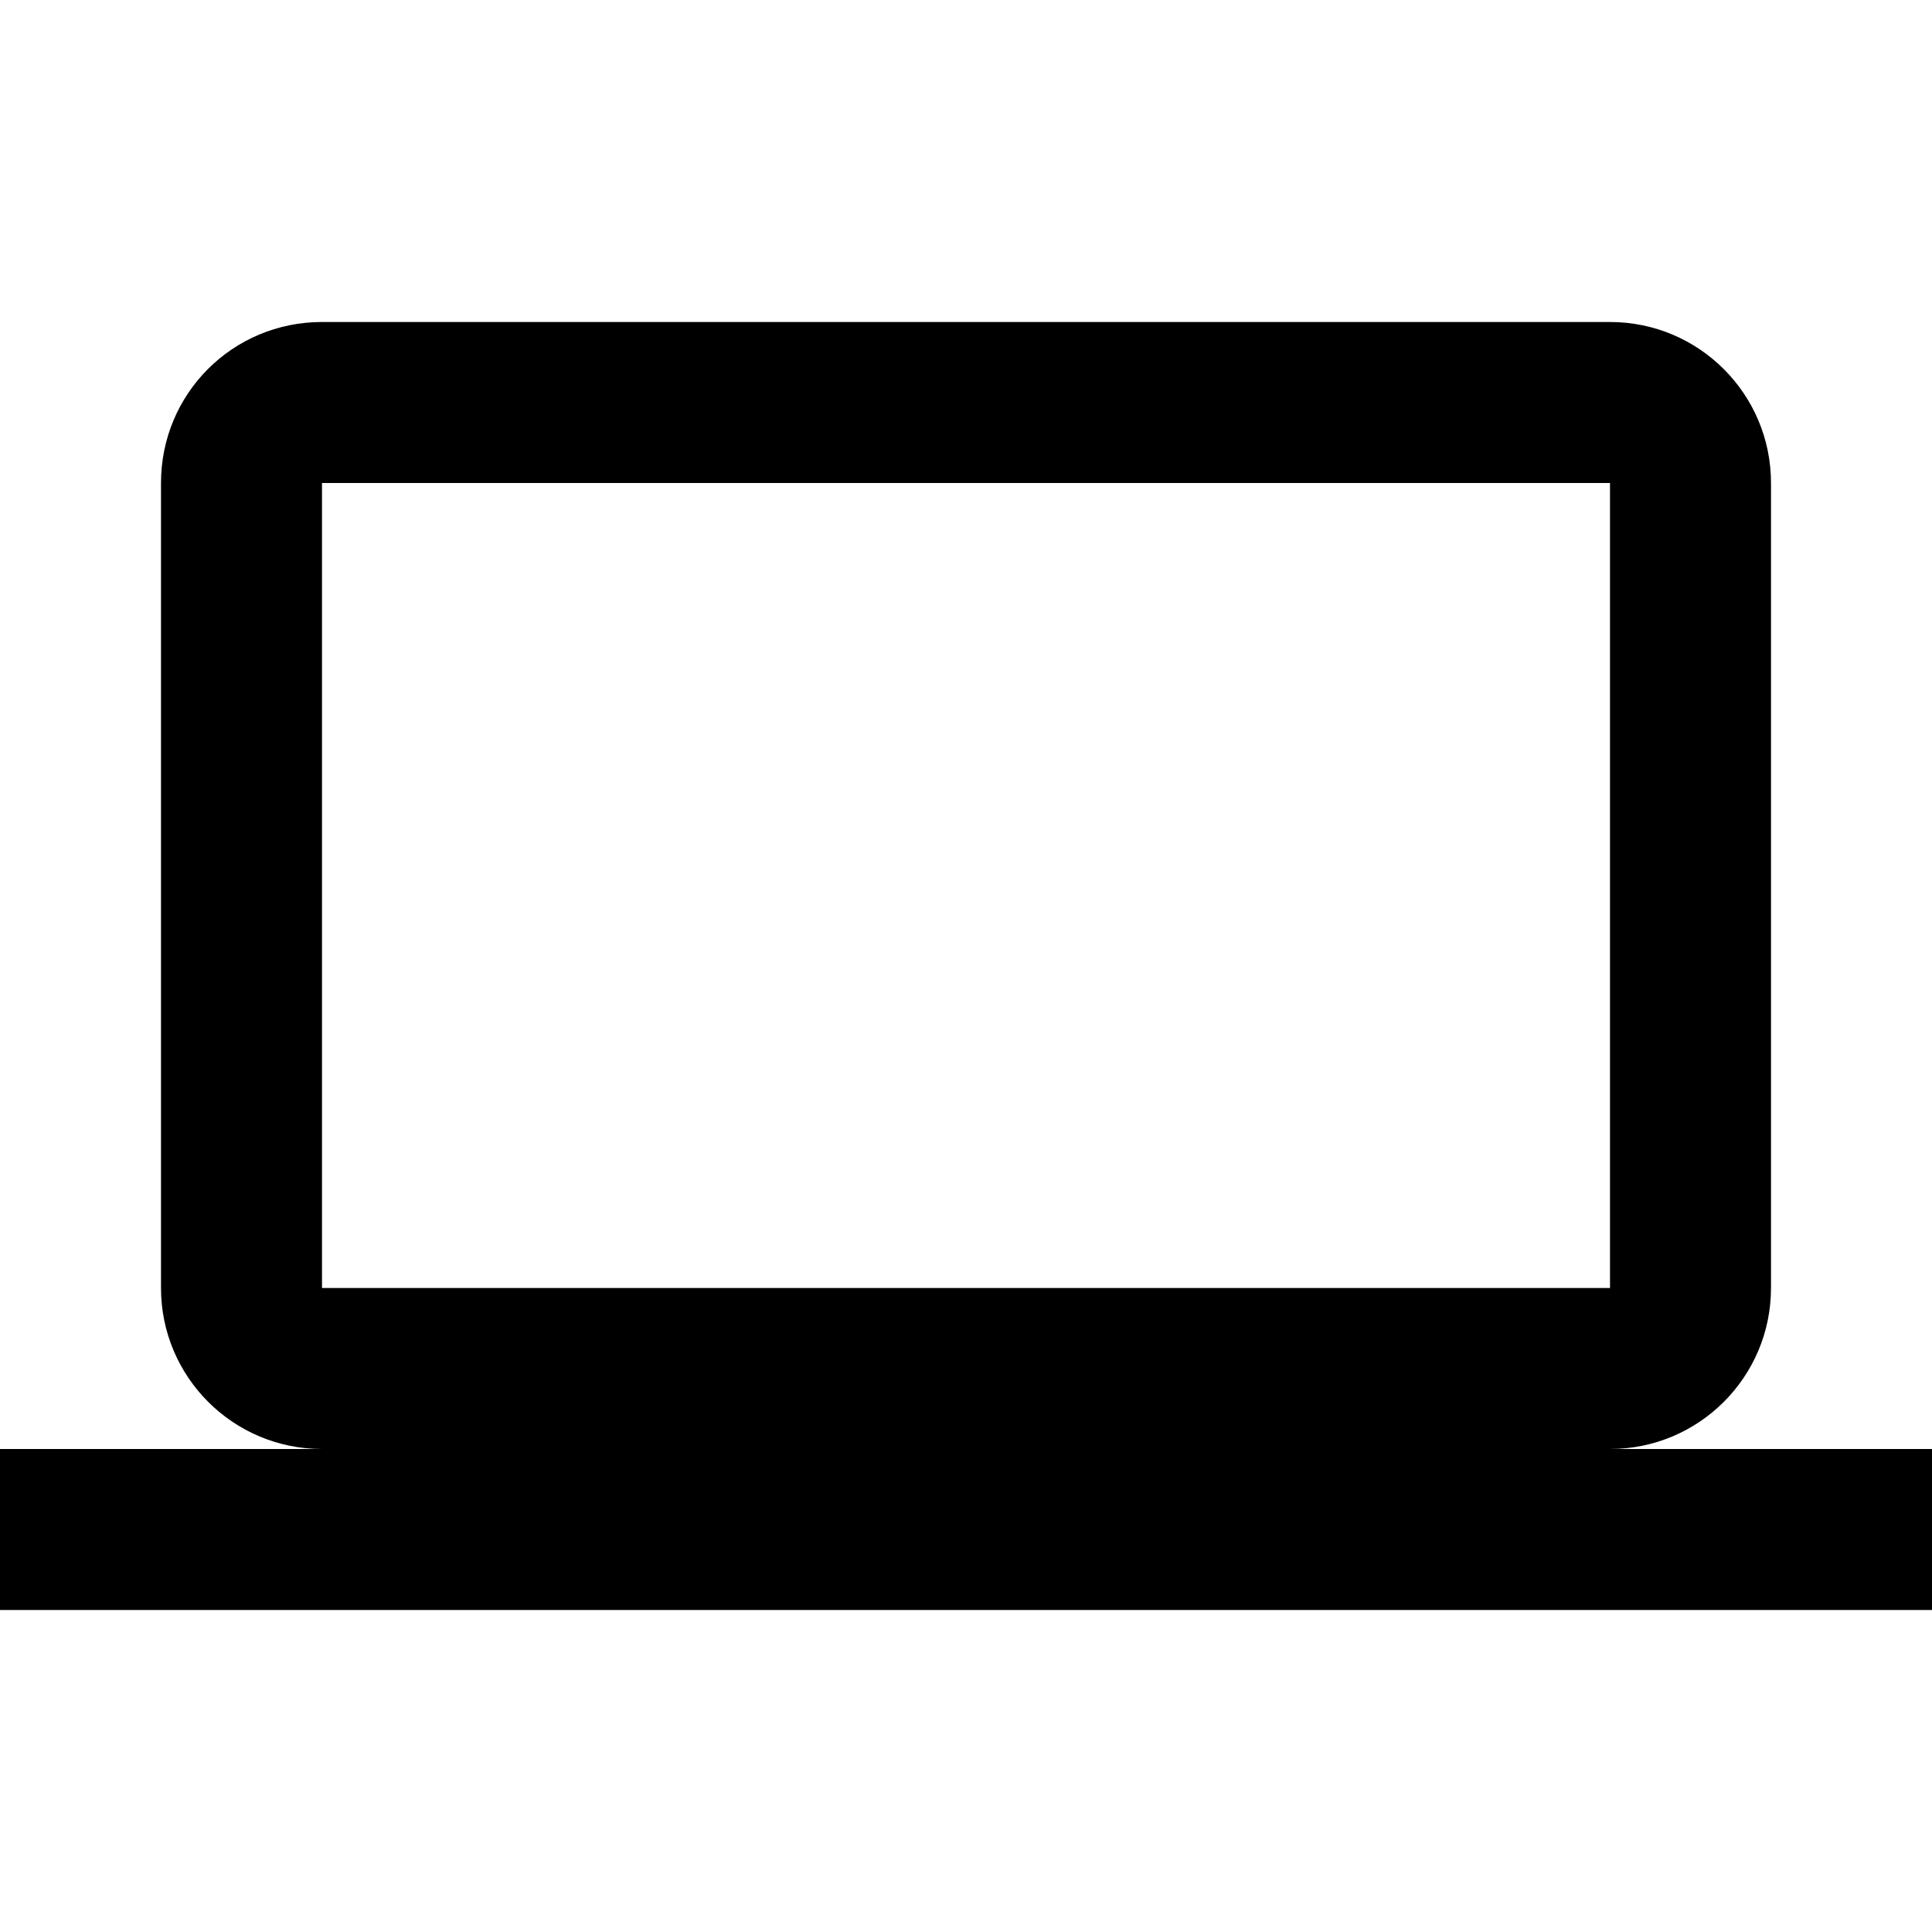
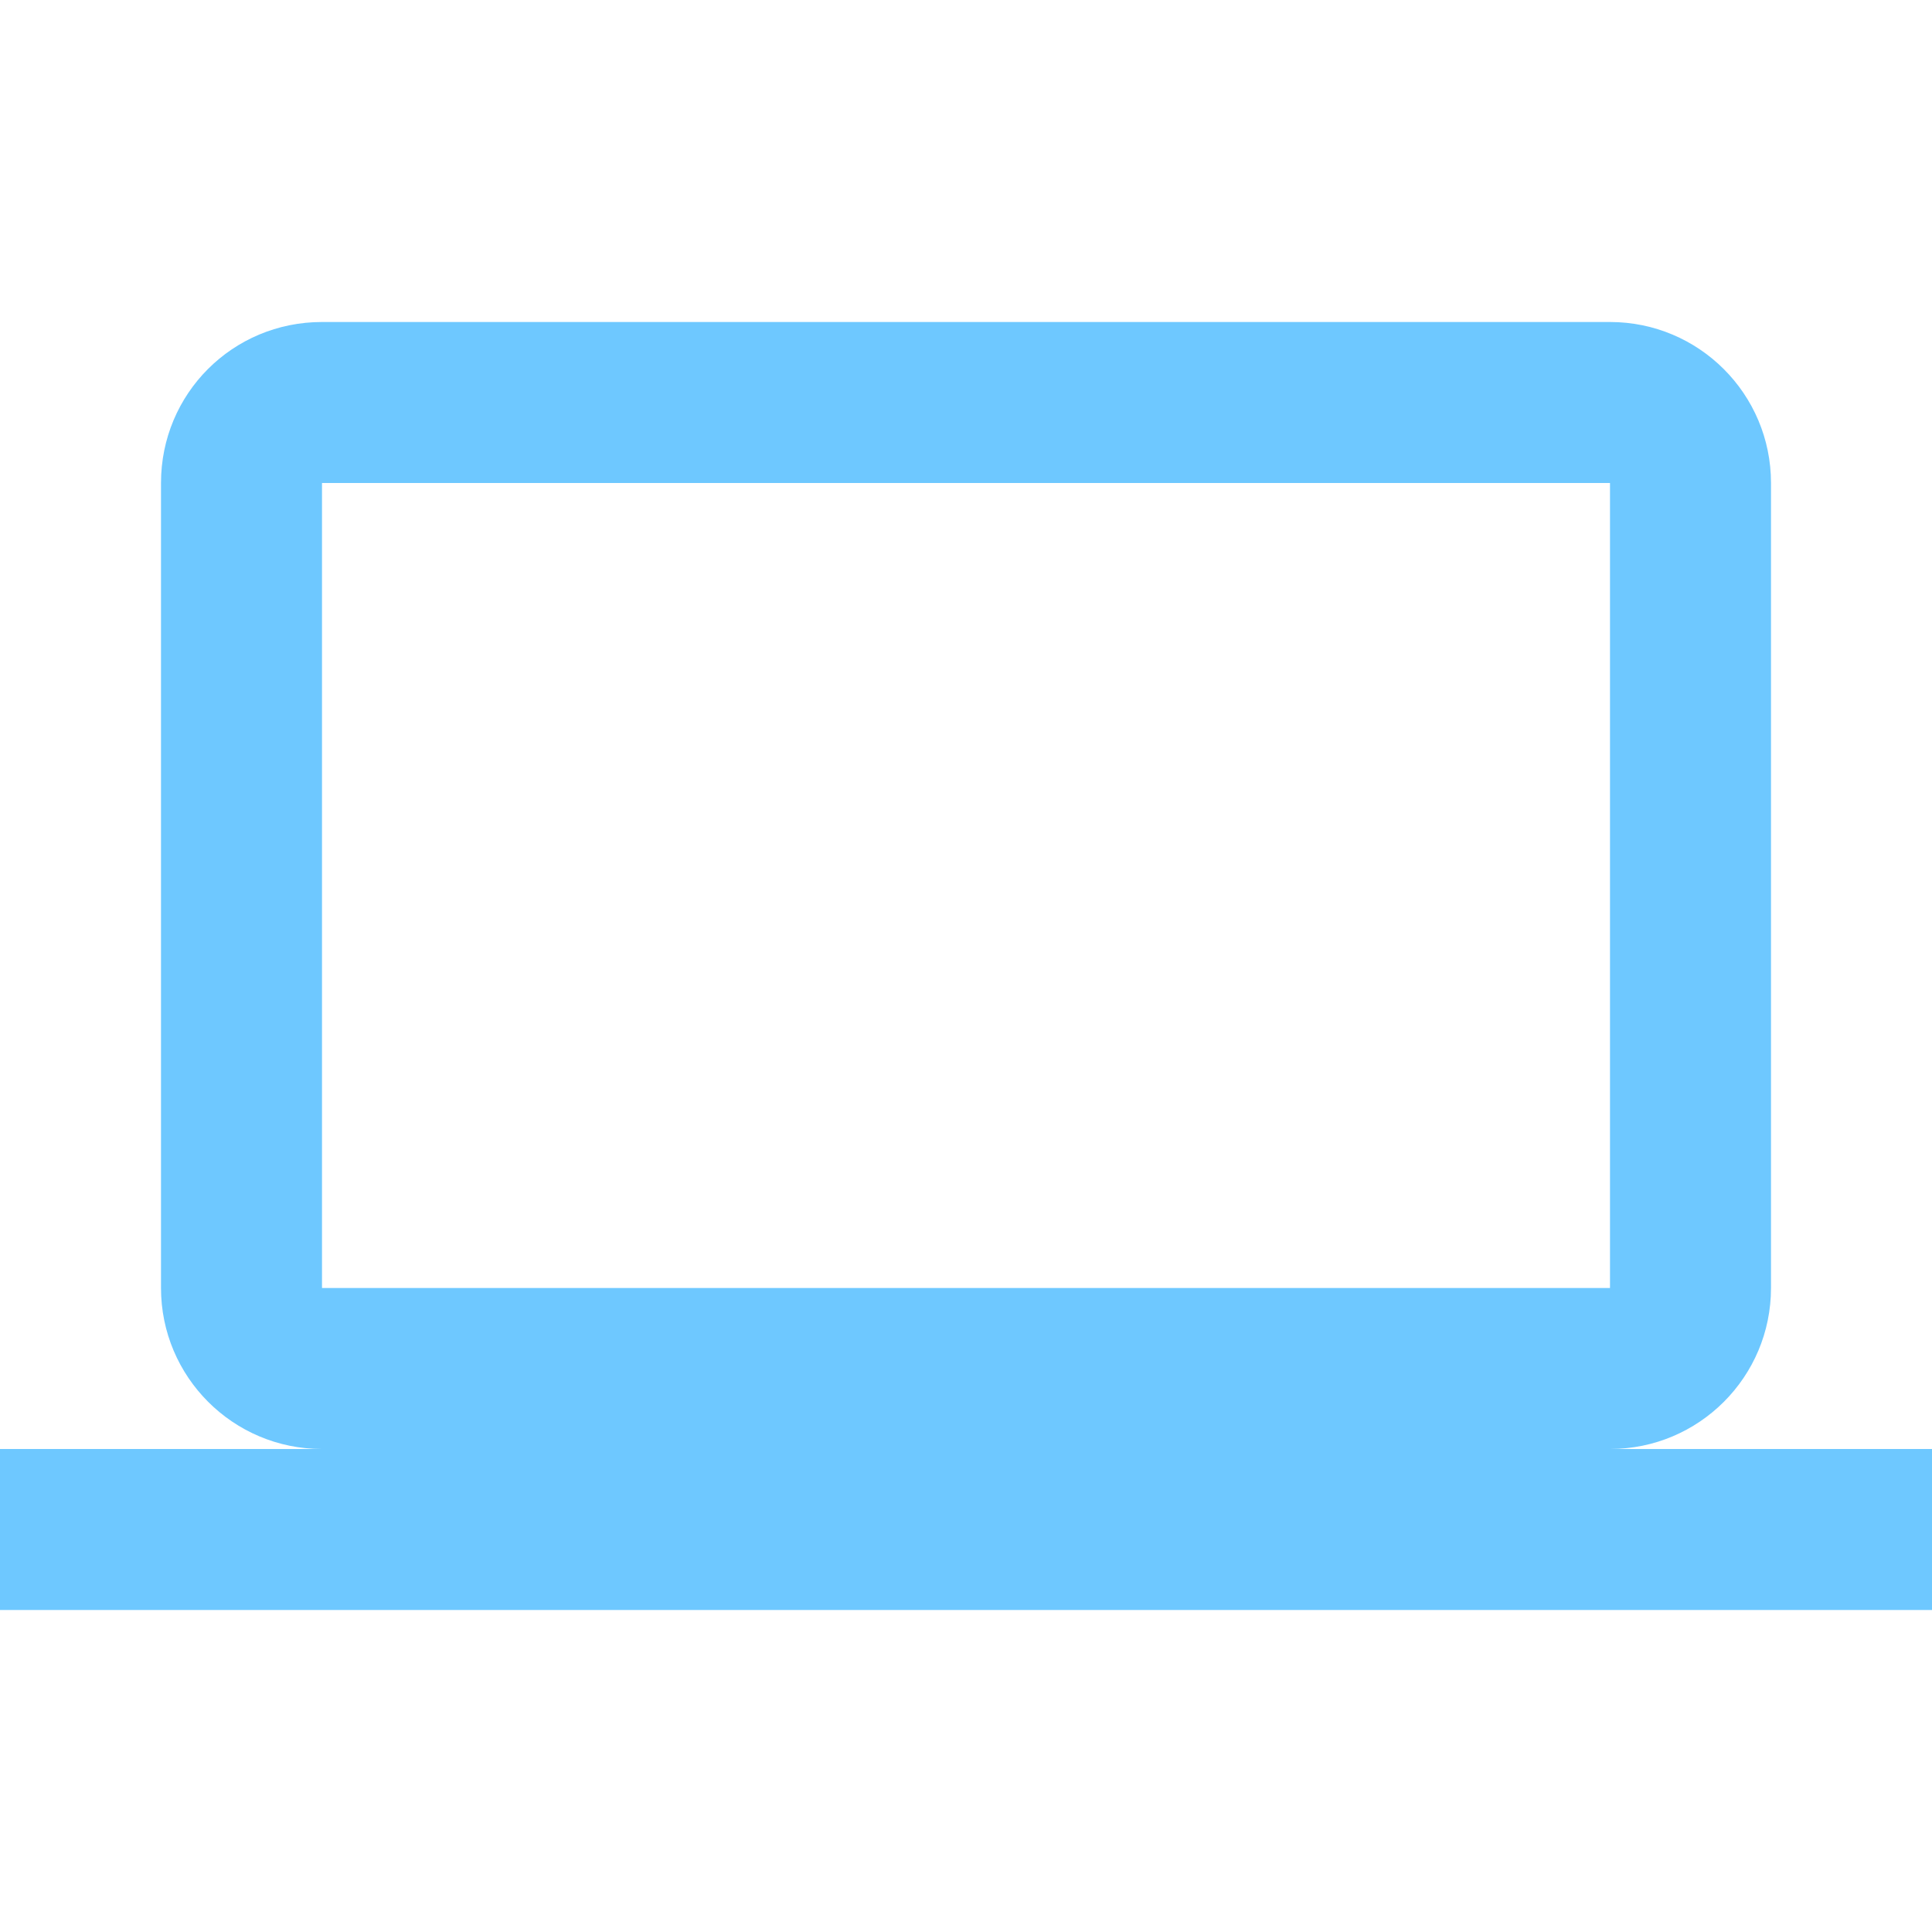
- <svg xmlns="http://www.w3.org/2000/svg" width="1em" height="1em" viewBox="0 0 24 24">
-   <path fill="currentColor" d="M4 6h16v10H4m16 2a2 2 0 0 0 2-2V6a2 2 0 0 0-2-2H4c-1.11 0-2 .89-2 2v10a2 2 0 0 0 2 2H0v2h24v-2z" />
+ <svg xmlns="http://www.w3.org/2000/svg" width="40" height="40" viewBox="0 0 24 24">
+   <path fill="#6EC8FF" d="M4 6h16v10H4m16 2a2 2 0 0 0 2-2V6a2 2 0 0 0-2-2H4c-1.11 0-2 .89-2 2v10a2 2 0 0 0 2 2H0v2h24v-2z" />
</svg>
